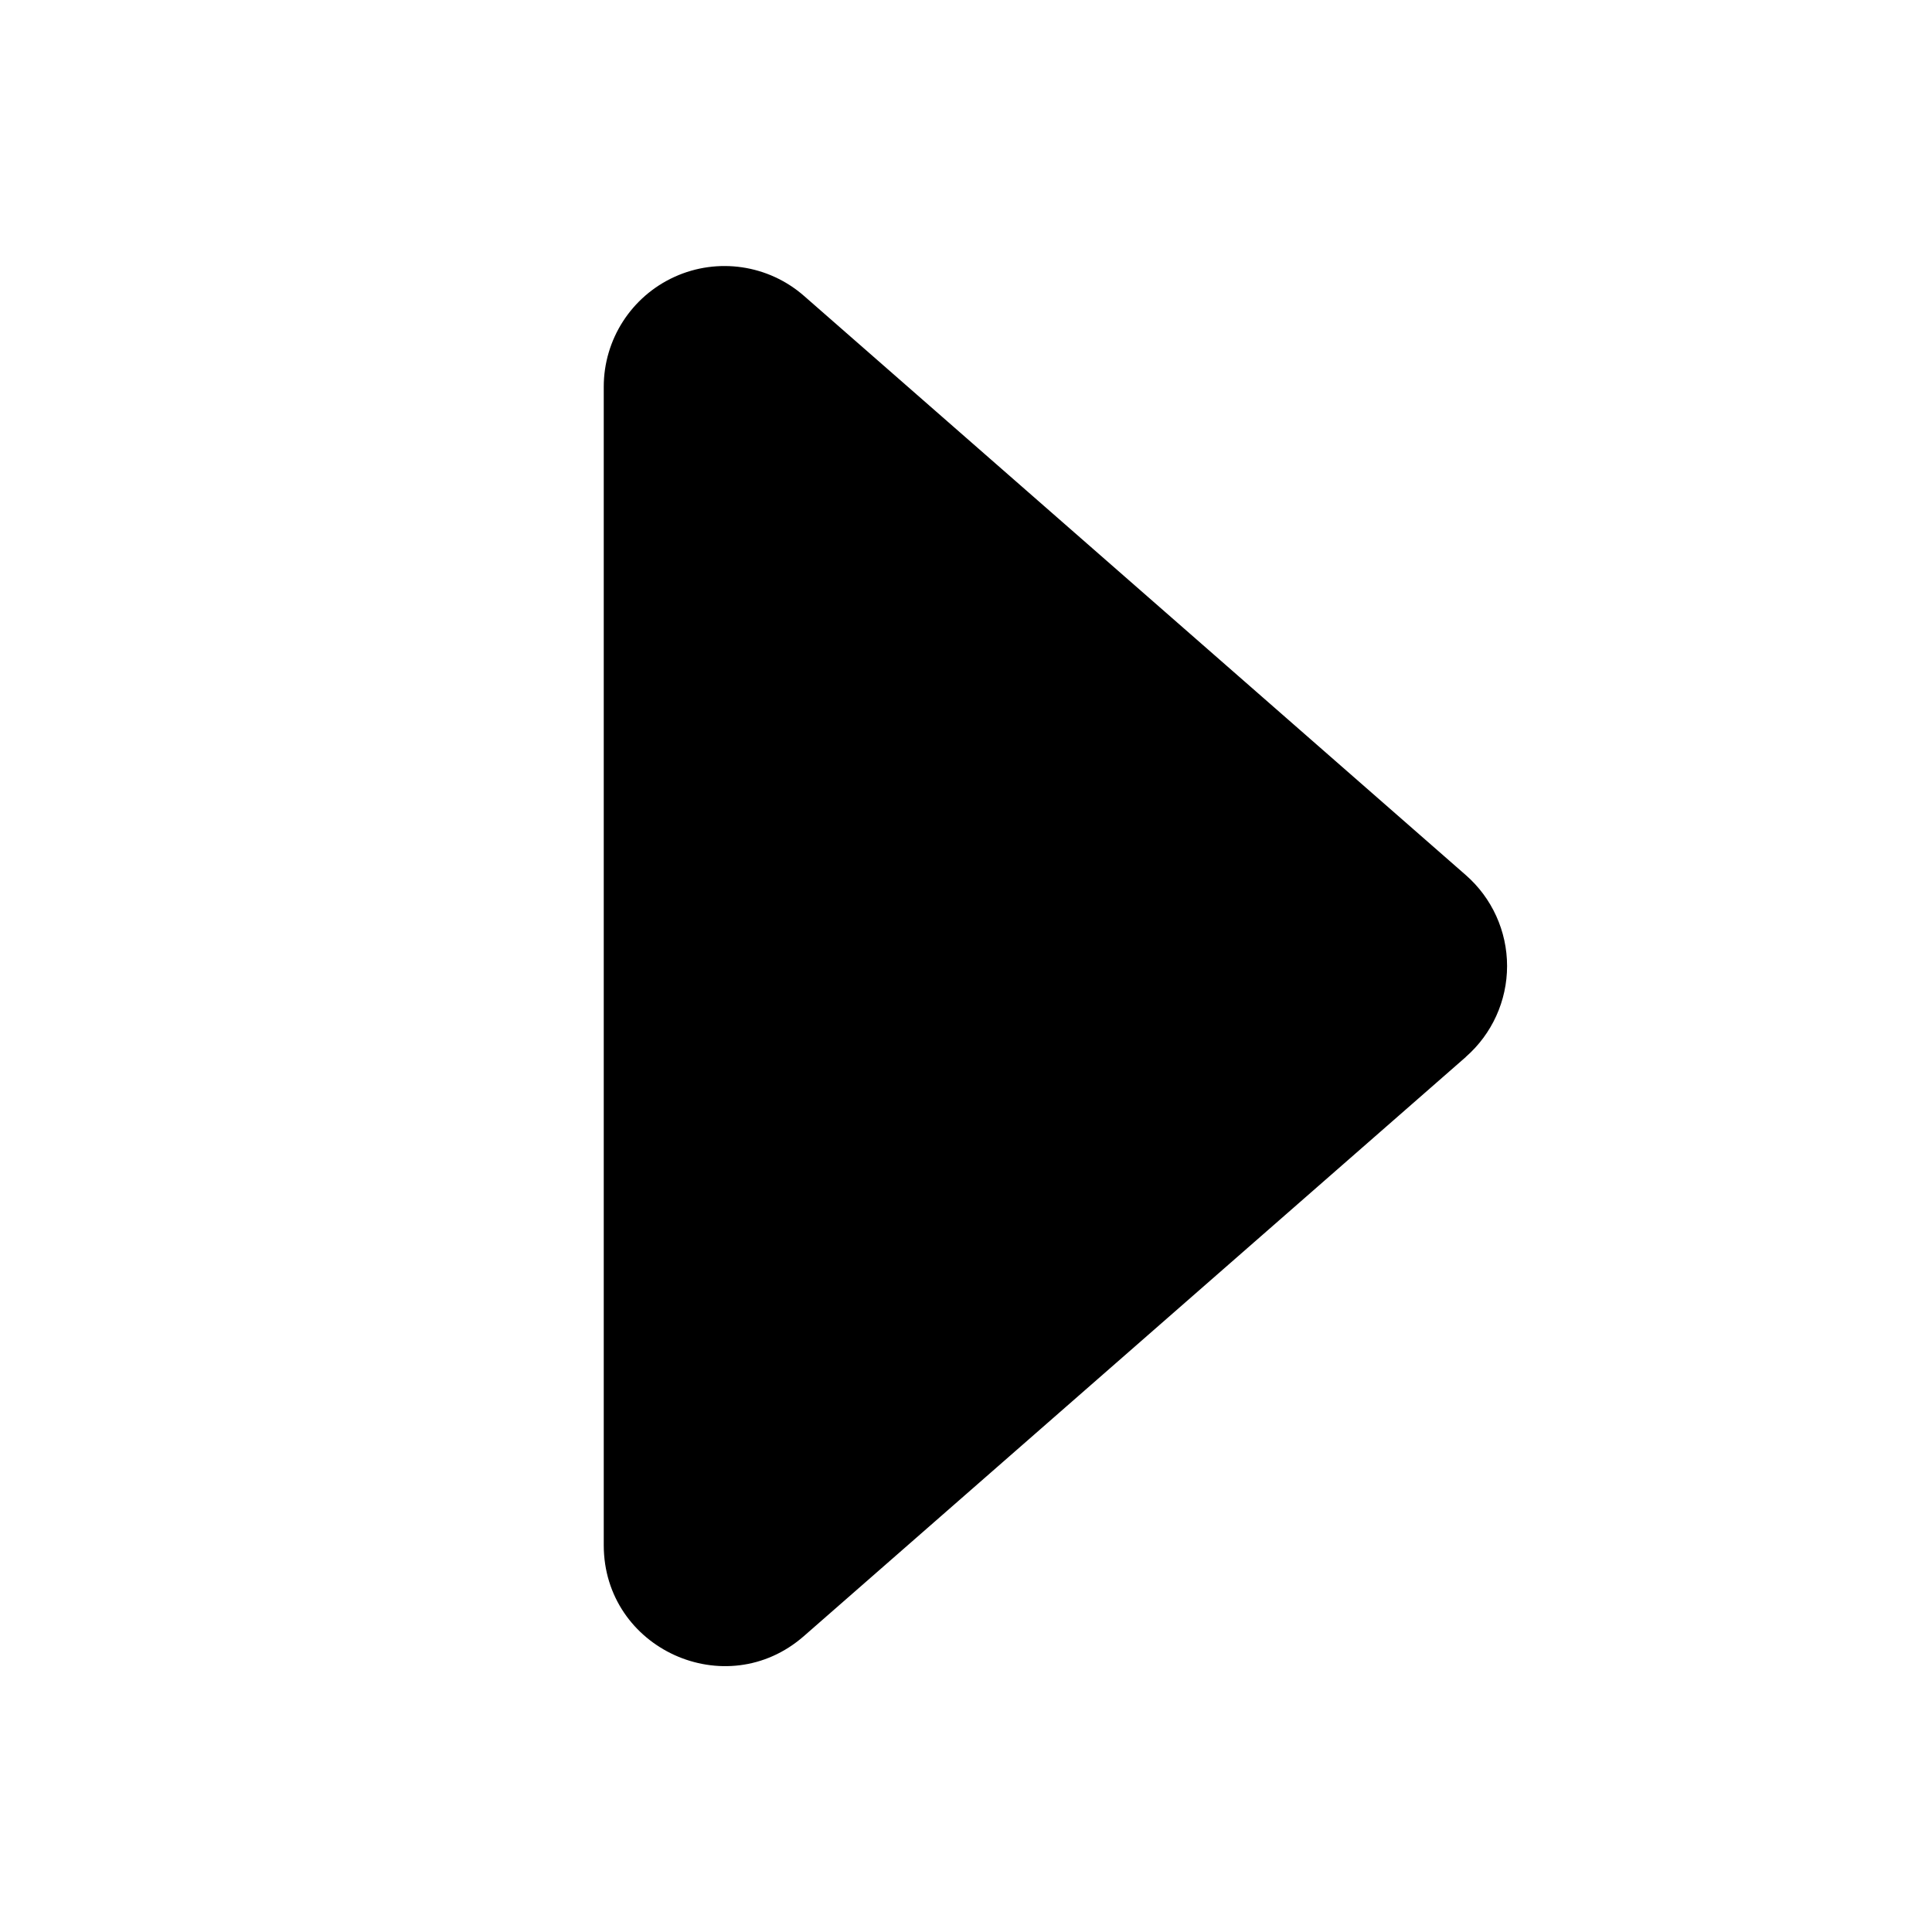
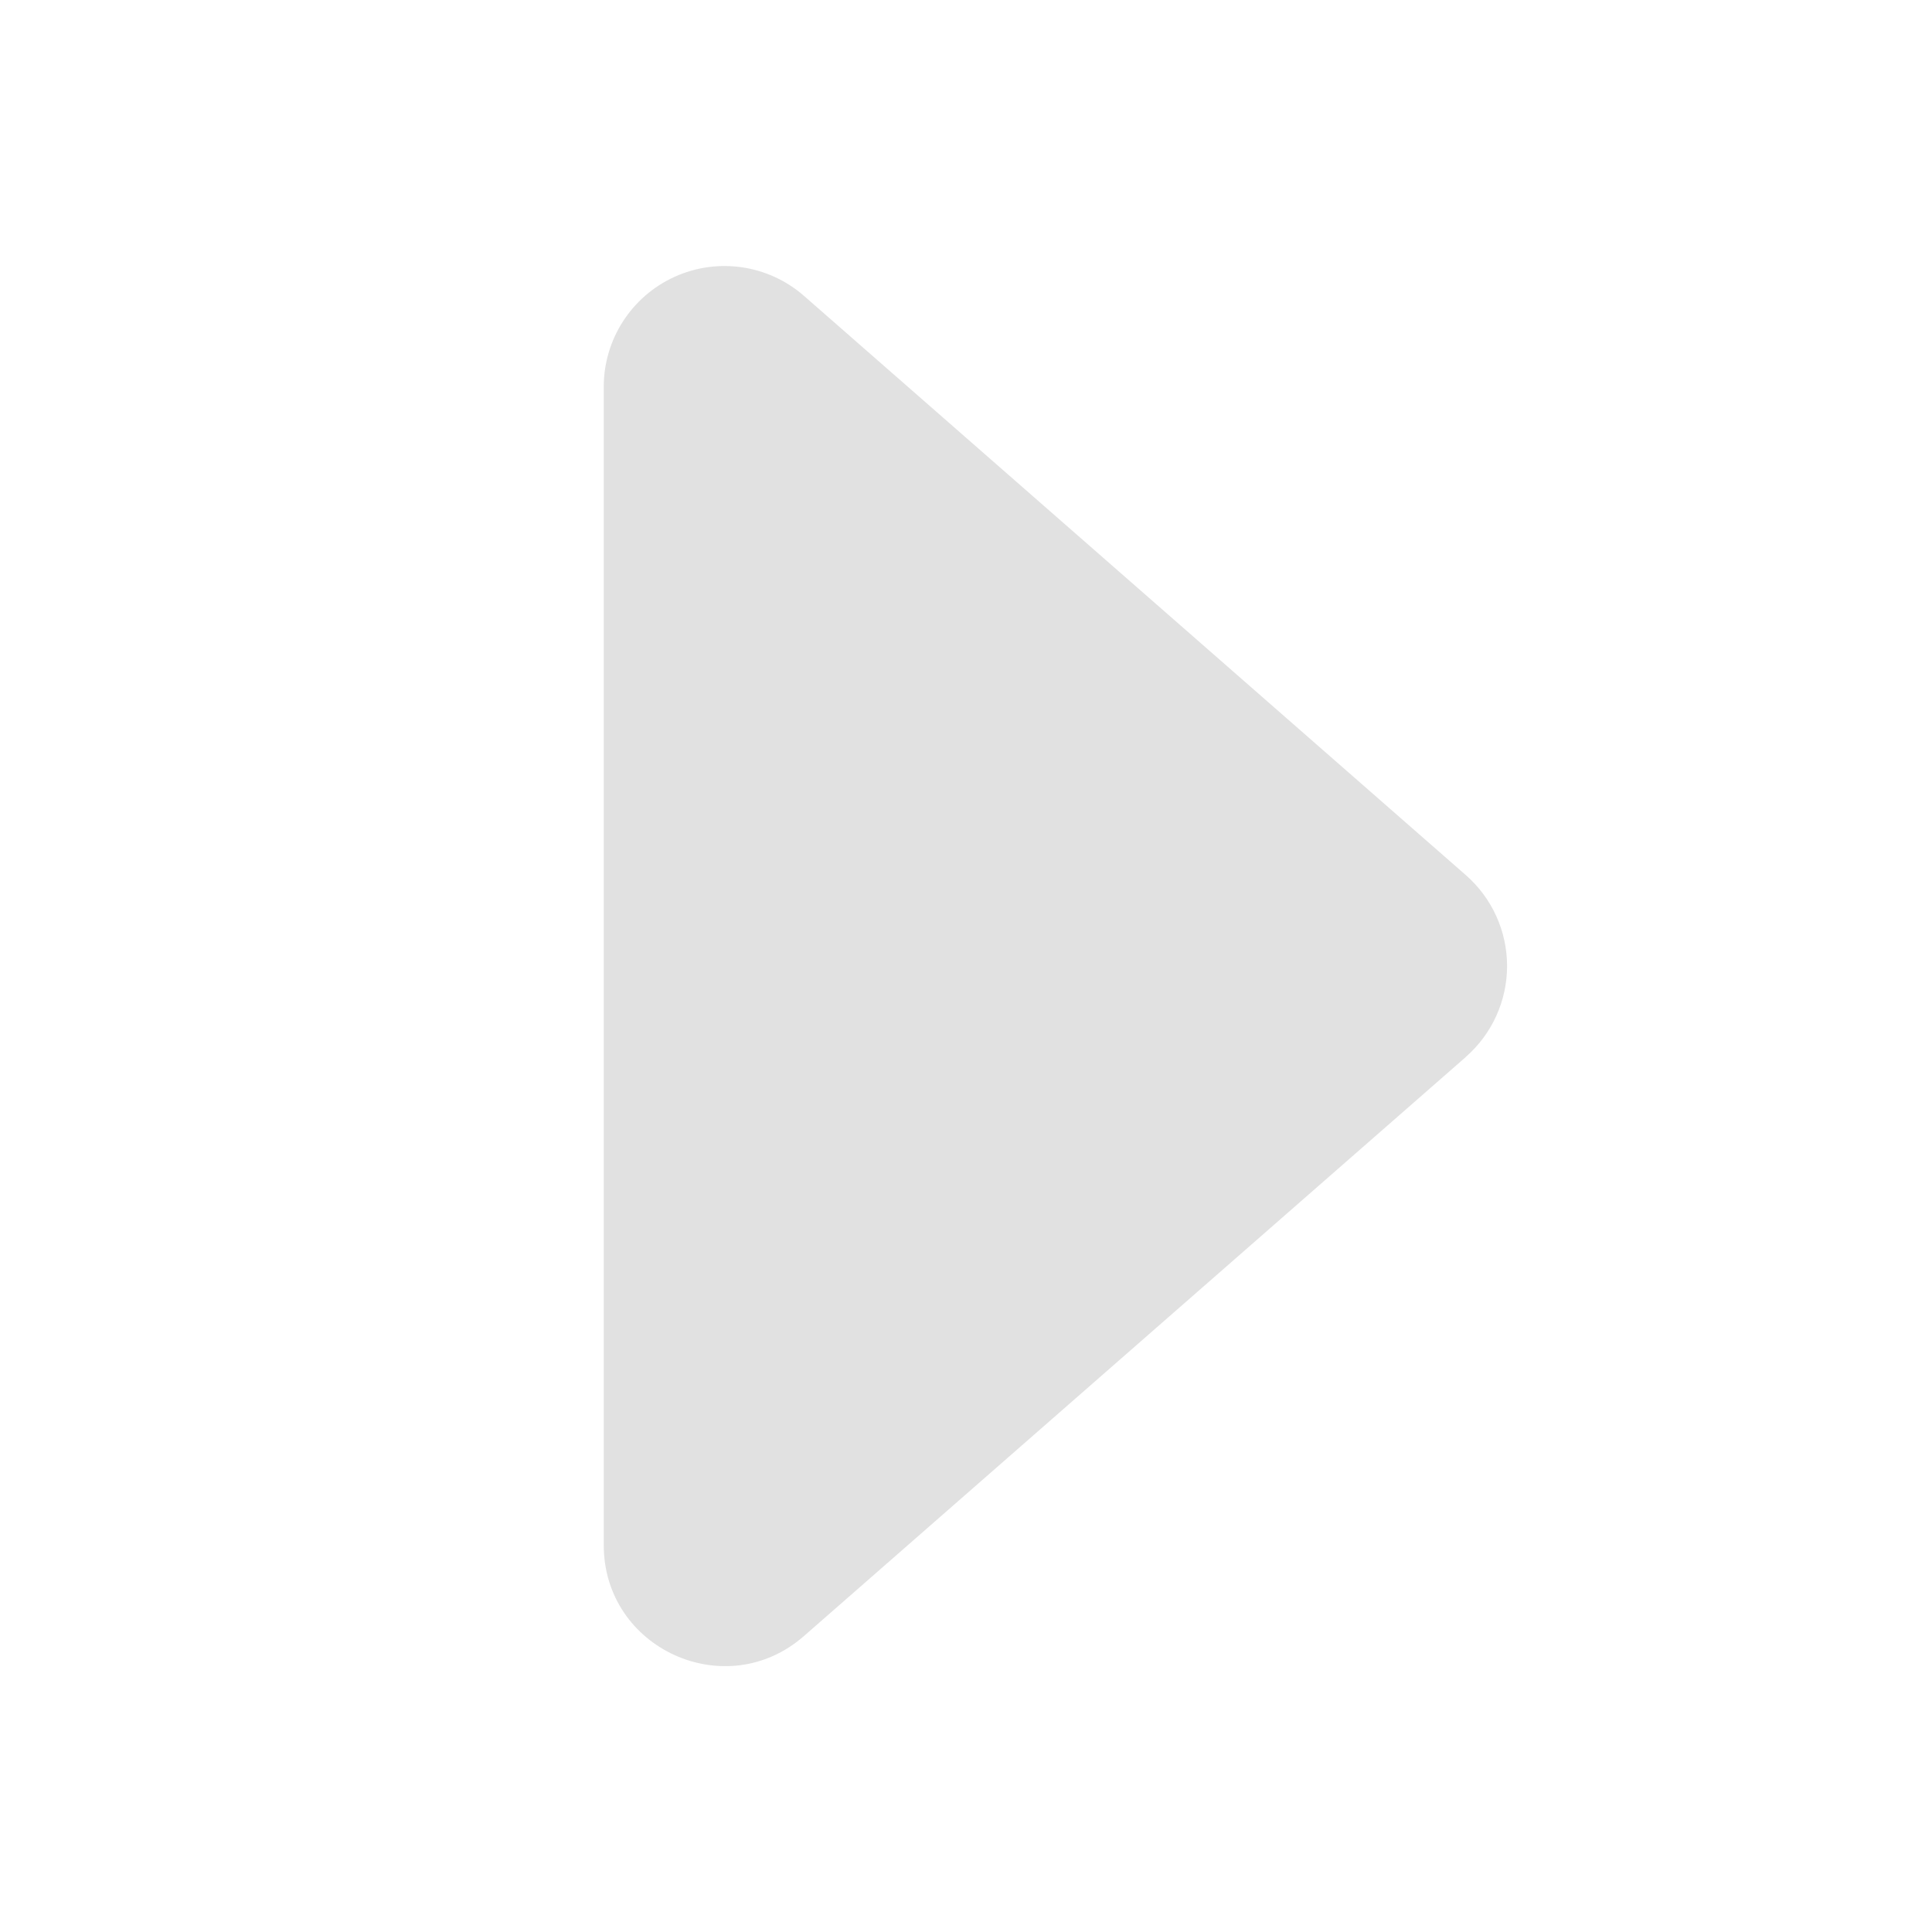
- <svg xmlns="http://www.w3.org/2000/svg" width="16" height="16" fill="currentColor" class="bi bi-caret-right-fill" viewBox="0 0 16 16">
+ <svg xmlns="http://www.w3.org/2000/svg" fill="#e1e1e1" viewBox="0 0 16 16">
  <path d="m12.14 8.753-5.482 4.796c-.646.566-1.658.106-1.658-.753V3.204a1 1 0 0 1 1.659-.753l5.48 4.796a1 1 0 0 1 0 1.506z" />
</svg>
